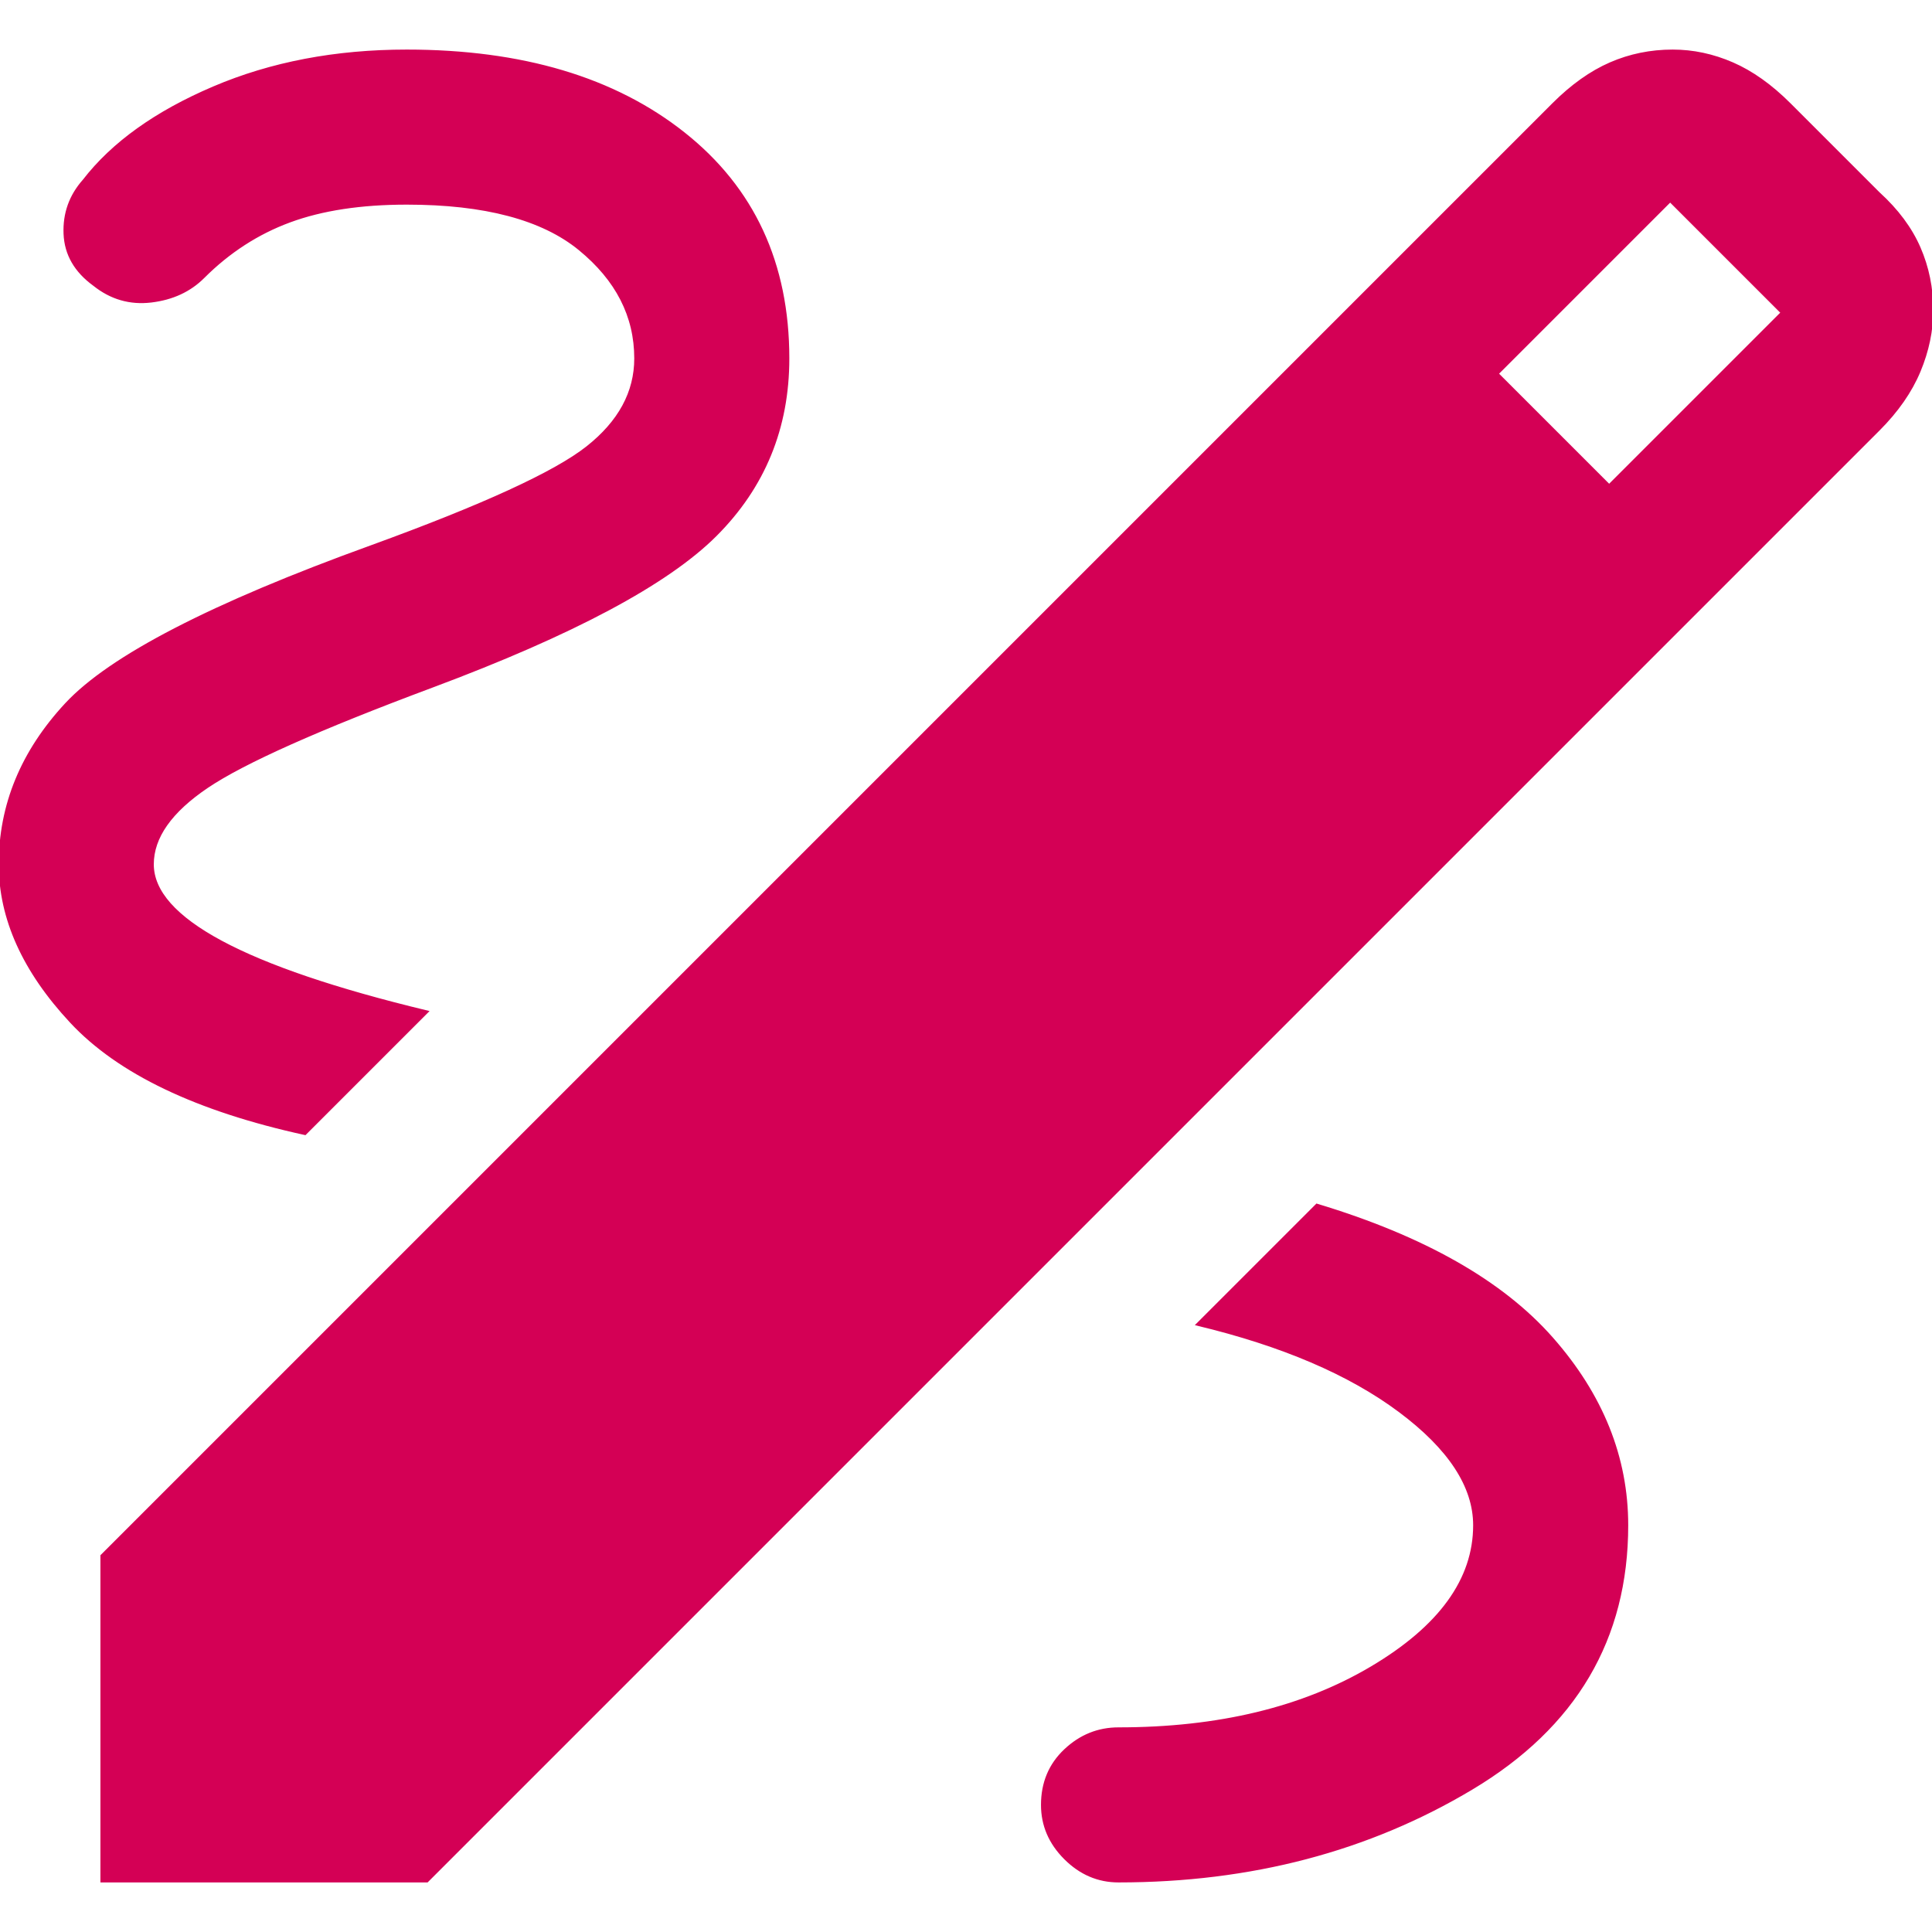
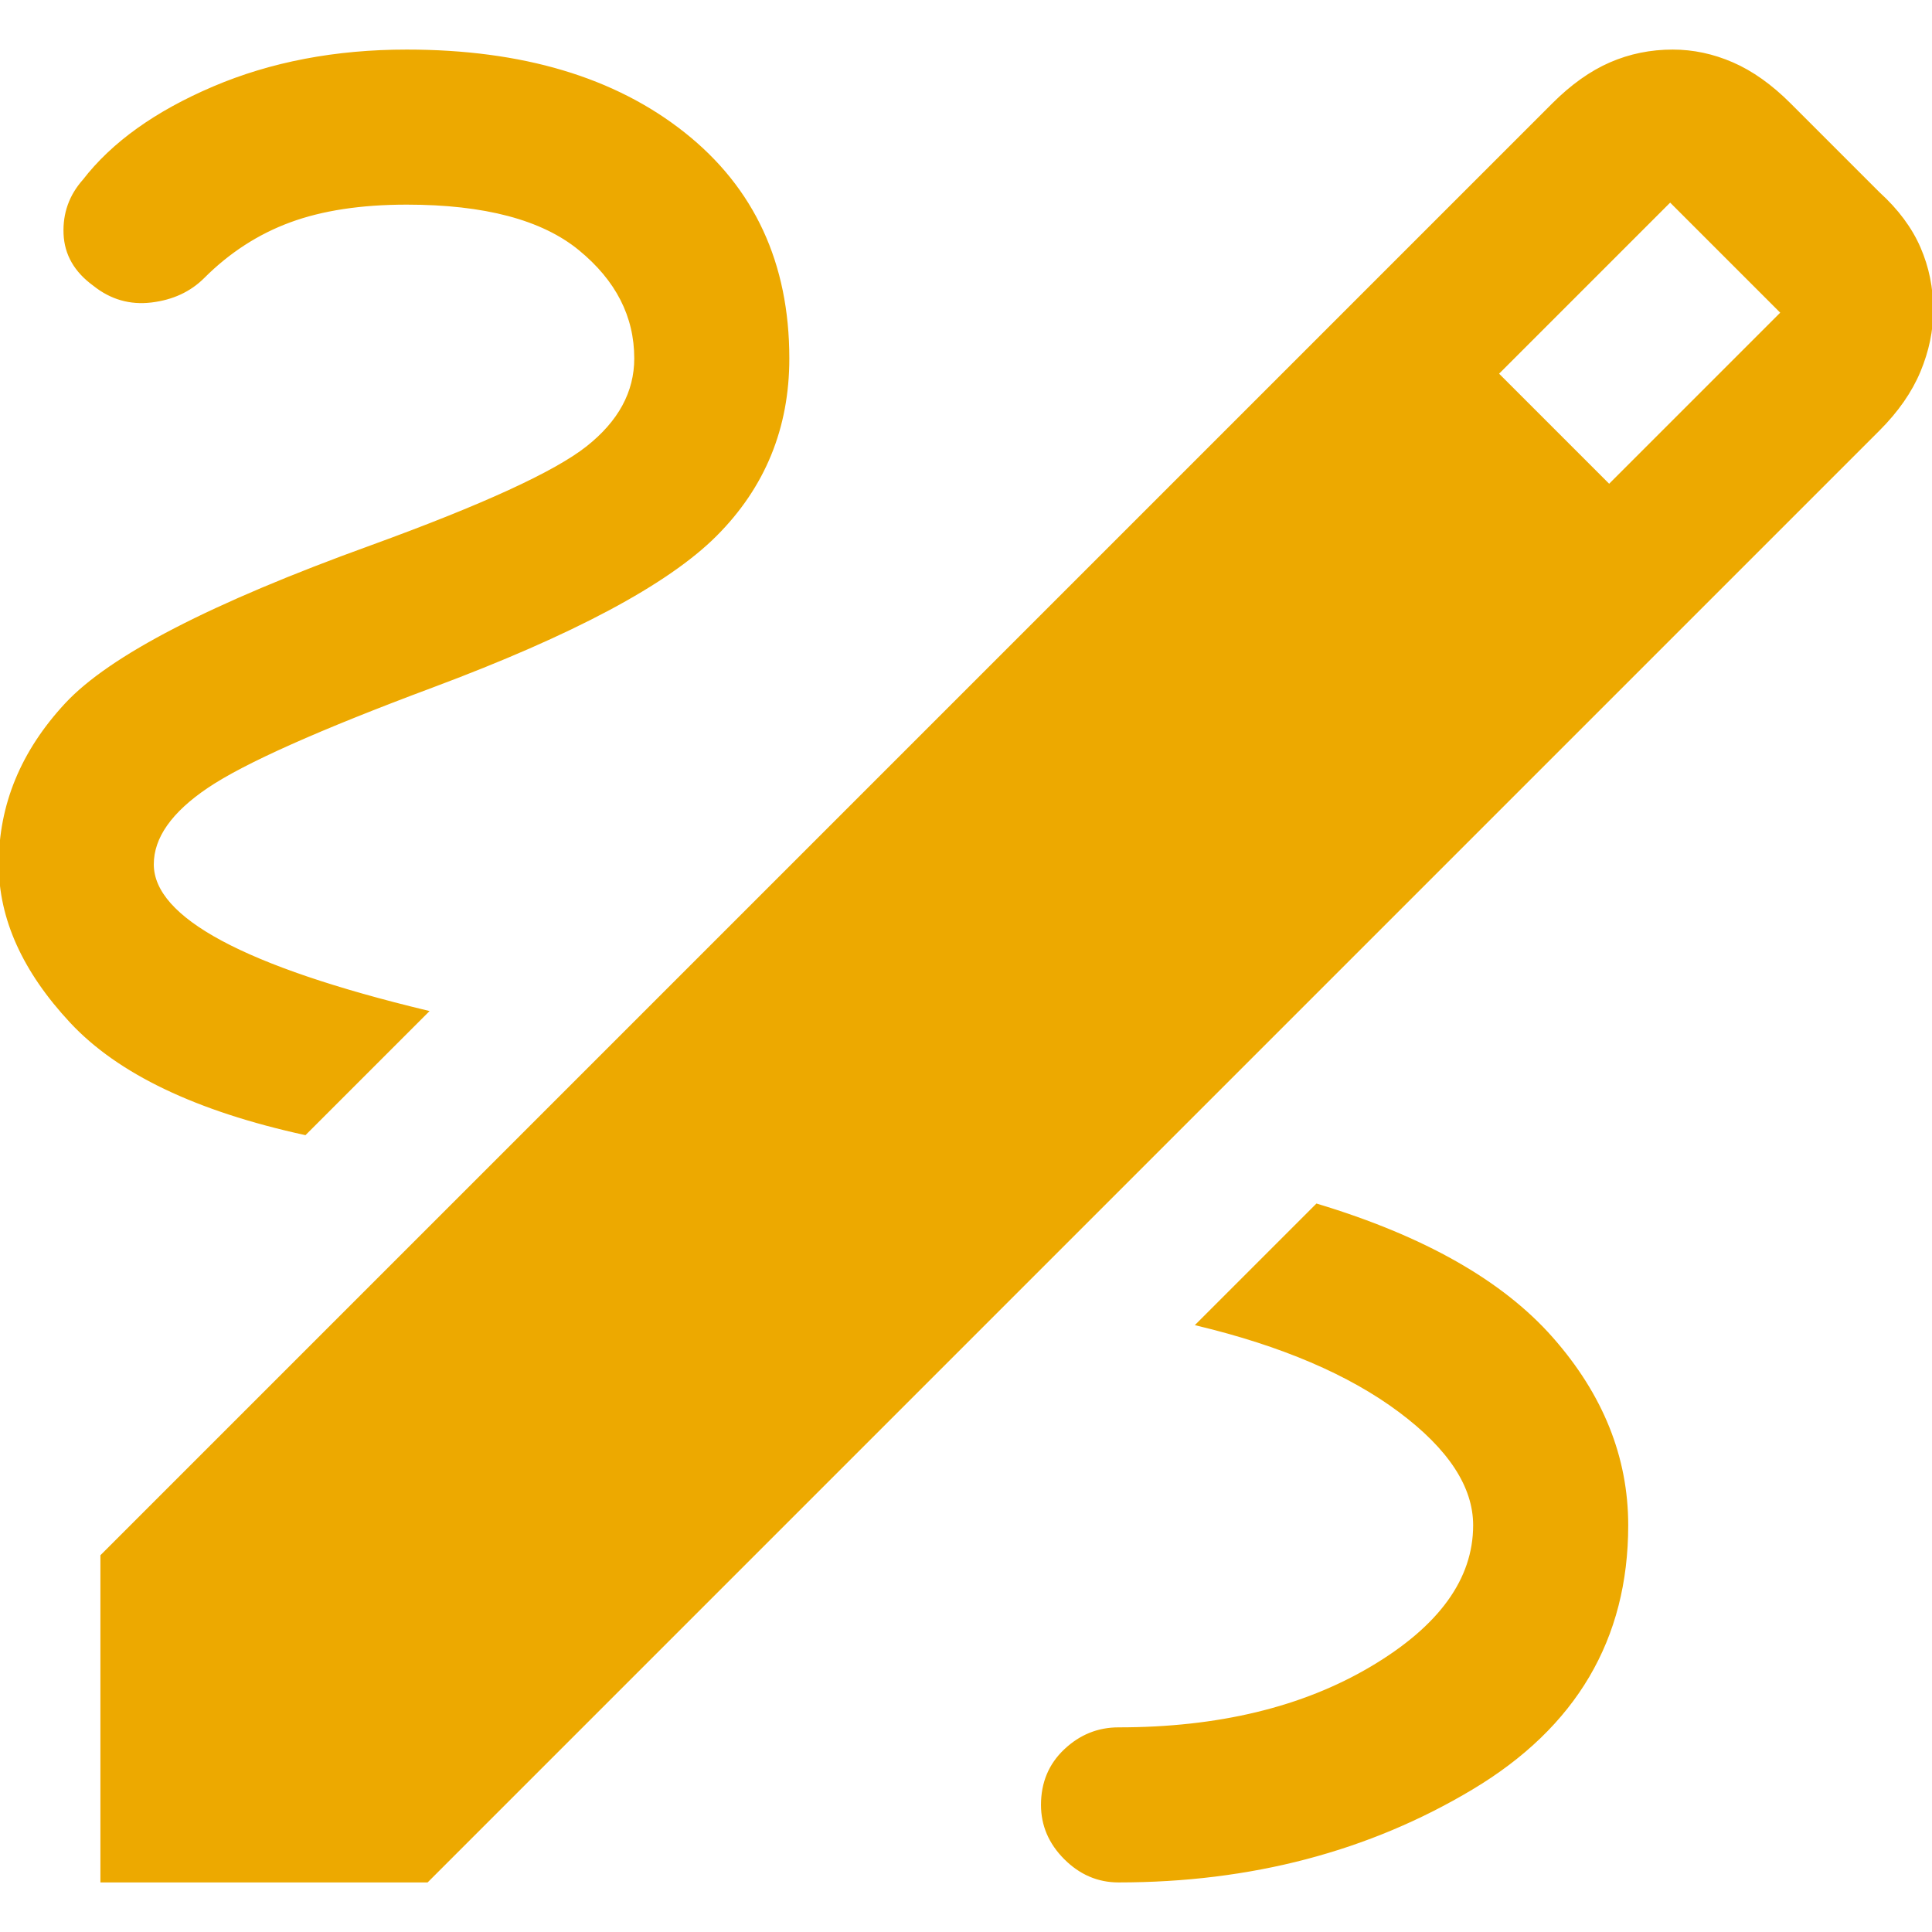
<svg xmlns="http://www.w3.org/2000/svg" version="1.1" viewBox="6 5 38 38" width="40" height="40" fill="none">
-   <svg height="48px" viewBox="0 -960 960 960" width="48px" fill="#d40055" stroke="#d40055">
-     <path d="M160-120v-128l571-571q11-11 22.5-16t24.5-5q12 0 23.5 5t22.5 16l35 35q11 10 16 21.5t5 24.5q0 12-5 24t-16 23L288-120H160Zm593-549 68-68-44-44-68 68 44 44ZM560-120q78 0 139-36.5T760-260q0-40-29.5-73.5T638-386l-47 47q50 12 79.5 34t29.5 45q0 32-40.5 56T560-180q-12 0-21 8.5t-9 21.5q0 12 9 21t21 9ZM240-414l48-48q-54-13-81-27.5T180-520q0-16 21.5-30.5T290-590q83-31 111.5-59.5T430-719q0-56-41-88.5T280-840q-42 0-76 14.5T153-789q-8 9-7.5 21t11.5 20q10 8 22.5 6.5T200-751q15-15 34-22t46-7q46 0 68 18t22 43q0 20-19 35t-85 39q-94 34-120 62t-26 63q0 32 28 62t92 44Z" fill="#d40055" stroke="#d40055" />
+   <svg height="48px" viewBox="0 -960 960 960" width="48px" fill="#eda900" stroke="#eda900">
+     <path d="M160-120v-128l571-571q11-11 22.5-16t24.5-5q12 0 23.5 5t22.5 16l35 35q11 10 16 21.5t5 24.5q0 12-5 24t-16 23L288-120H160Zm593-549 68-68-44-44-68 68 44 44ZM560-120q78 0 139-36.5T760-260q0-40-29.5-73.5T638-386l-47 47q50 12 79.5 34t29.5 45q0 32-40.5 56T560-180q-12 0-21 8.5t-9 21.5q0 12 9 21t21 9ZM240-414l48-48q-54-13-81-27.5T180-520q0-16 21.5-30.5T290-590q83-31 111.5-59.5T430-719q0-56-41-88.5T280-840q-42 0-76 14.5T153-789q-8 9-7.5 21t11.5 20q10 8 22.5 6.5T200-751q15-15 34-22t46-7q46 0 68 18t22 43q0 20-19 35t-85 39q-94 34-120 62t-26 63q0 32 28 62t92 44Z" fill="#eda900" stroke="#eda900" />
  </svg>
</svg>
